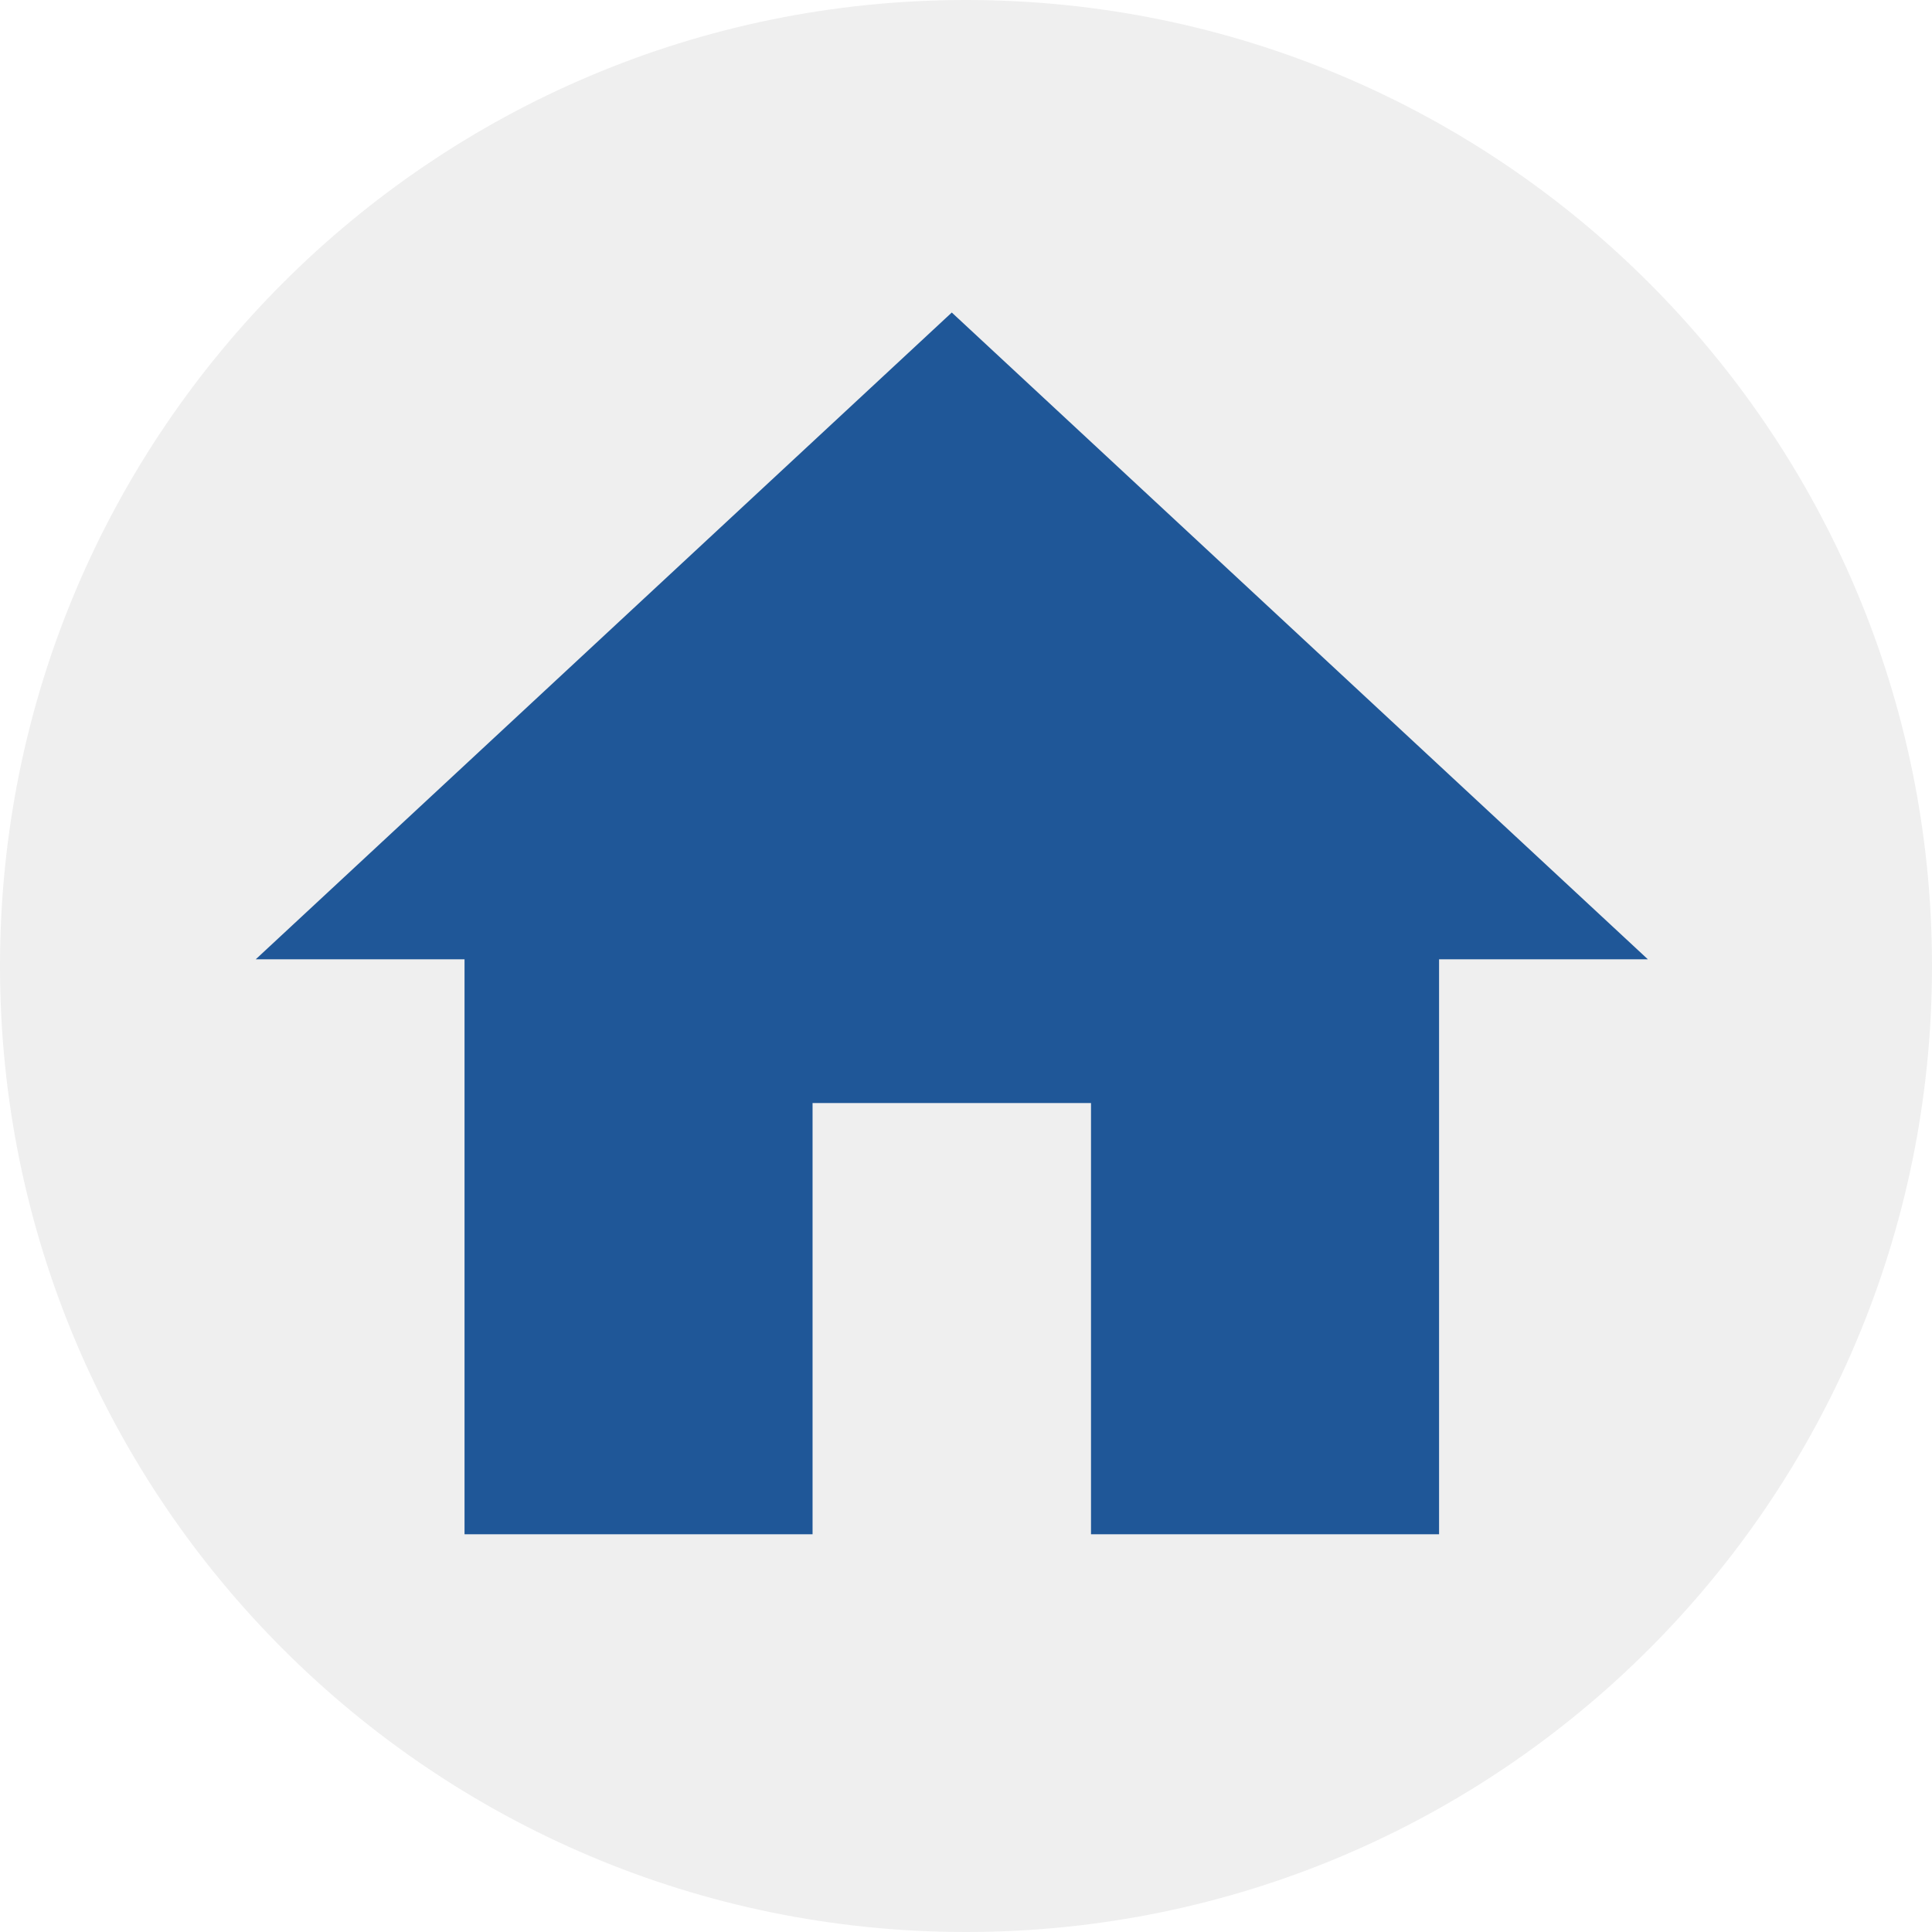
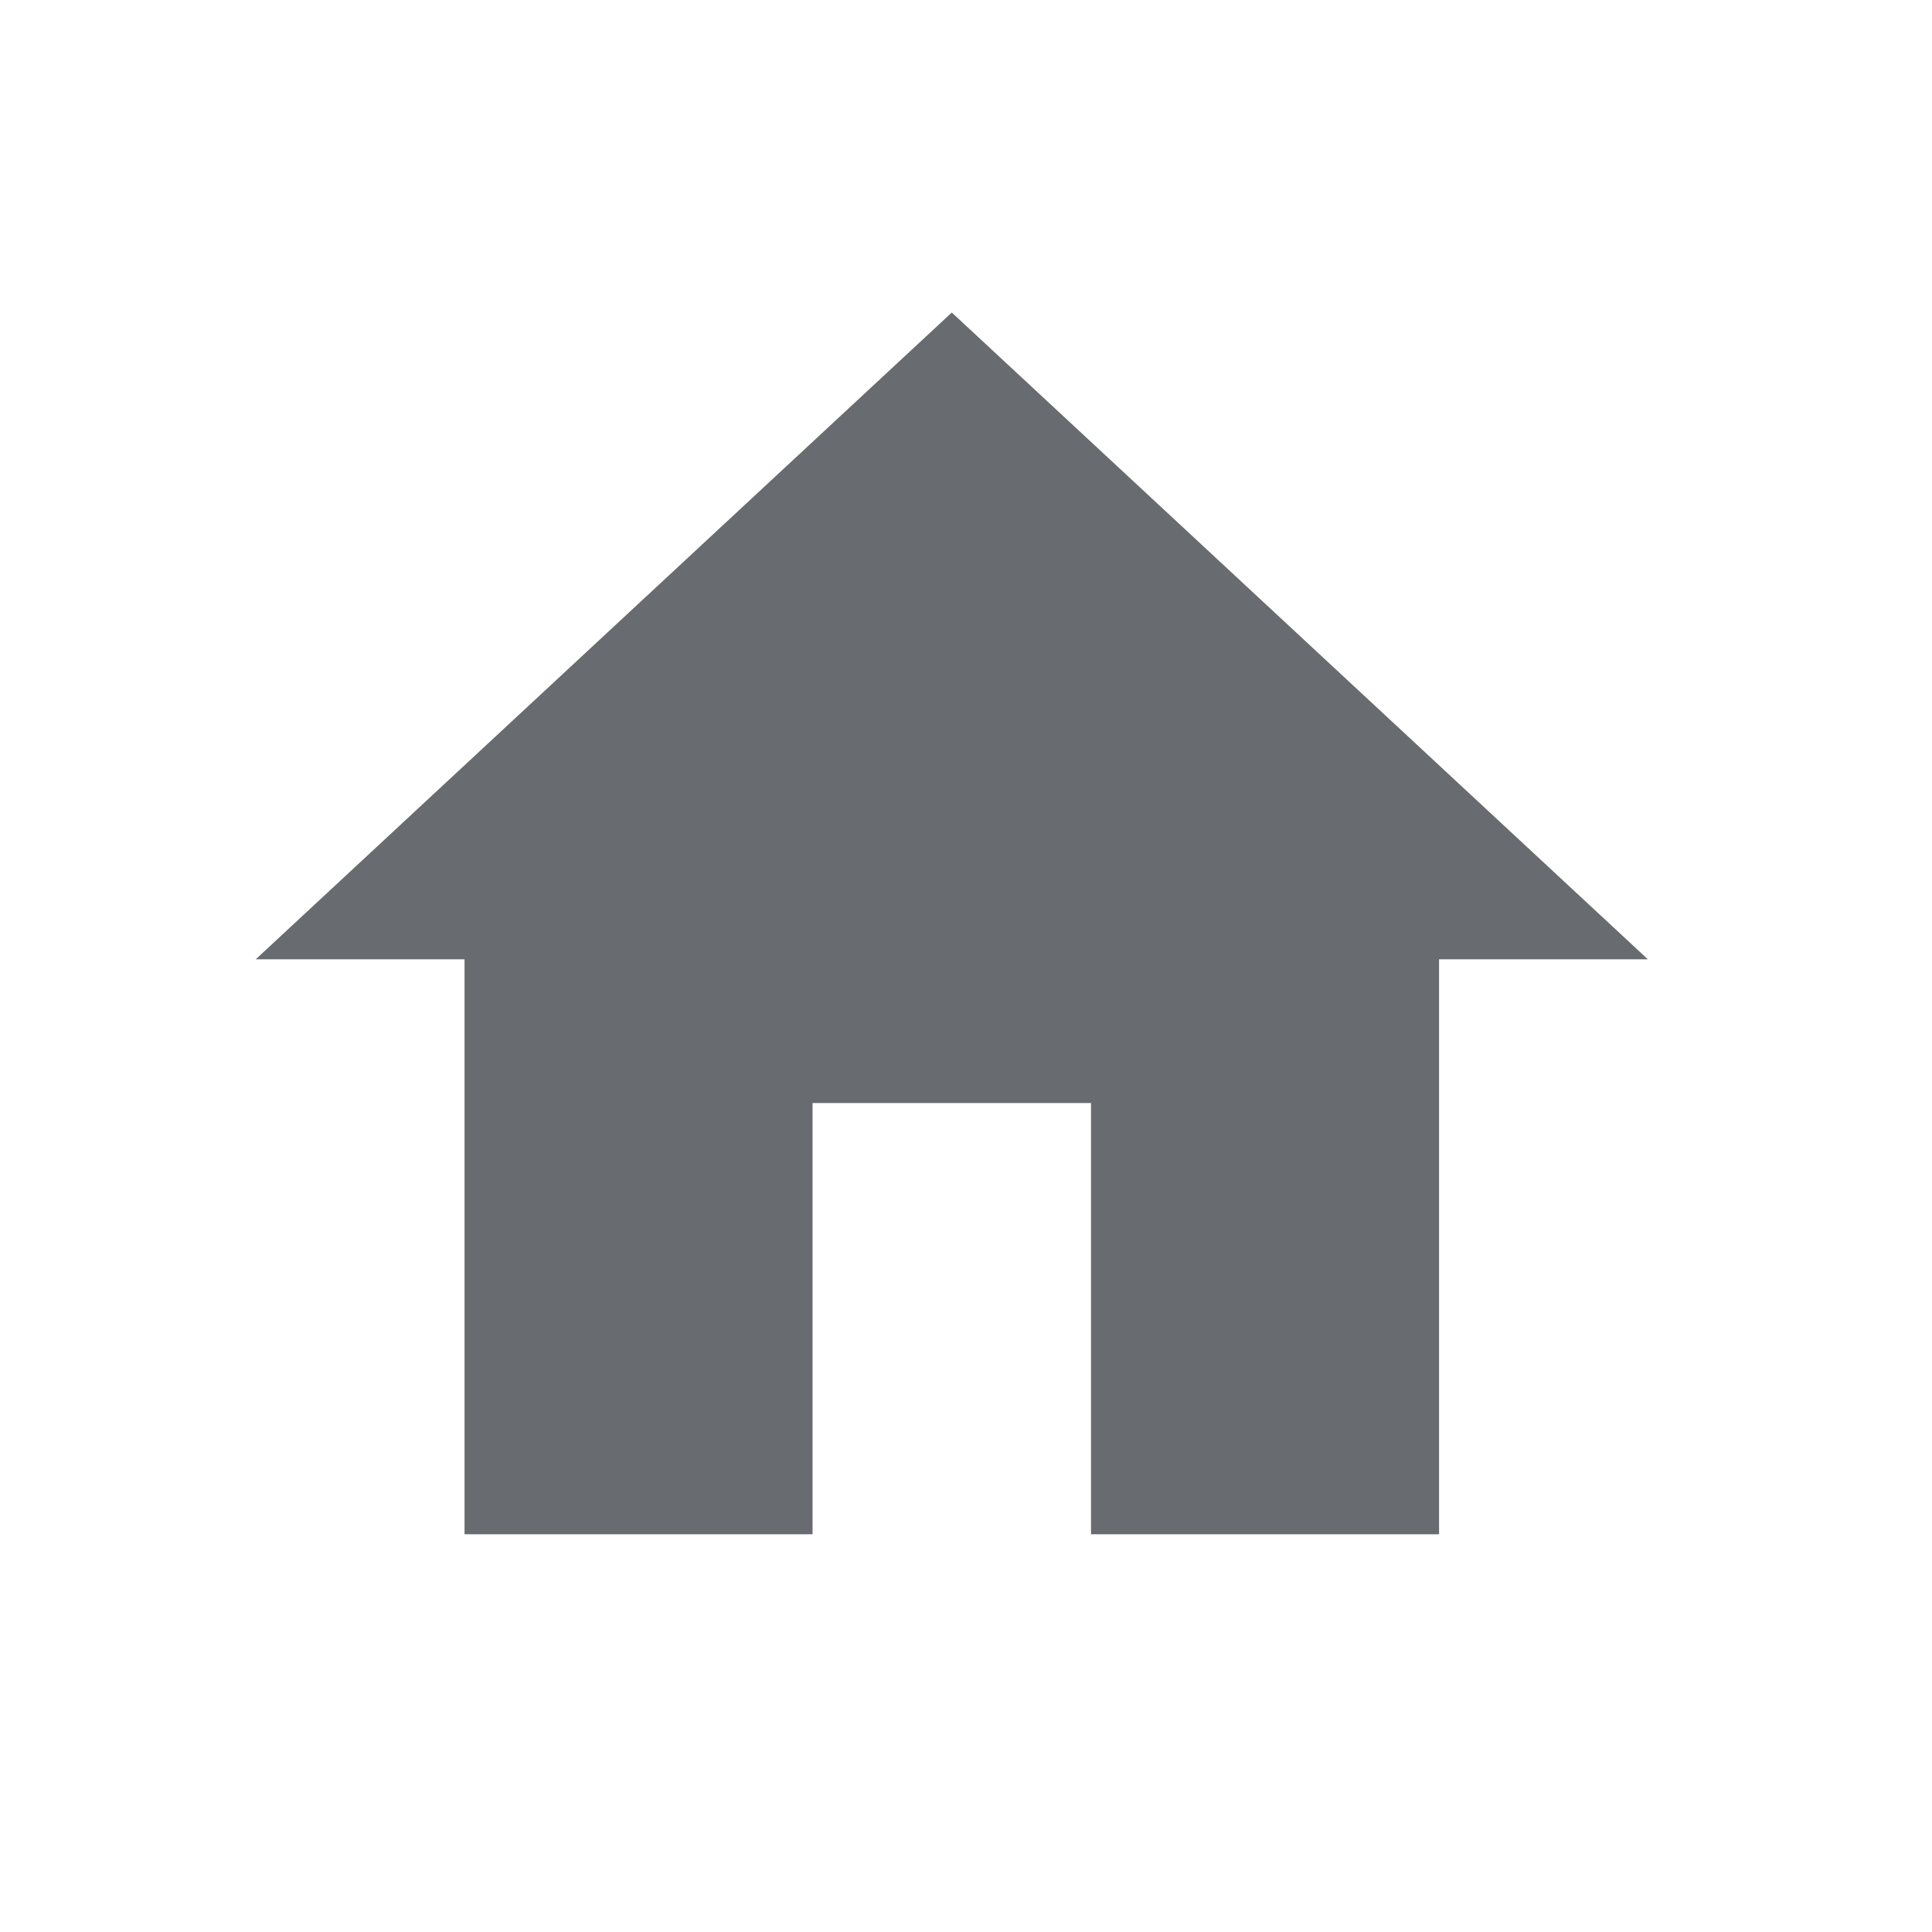
<svg xmlns="http://www.w3.org/2000/svg" width="50" height="50" viewBox="0 0 50 50" fill="none">
-   <circle cx="25" cy="25" r="25" fill="#EFEFEF" />
-   <path d="M21.029 39.706V28.547H28.235V39.706H37.243V24.827H42.647L24.632 8.088L6.618 24.827H12.022V39.706H21.029Z" fill="#1F5798" />
+   <path d="M21.029 39.706V28.547H28.235V39.706H37.243V24.827H42.647L24.632 8.088L6.618 24.827H12.022V39.706H21.029Z" fill="#686B6F" />
</svg>
